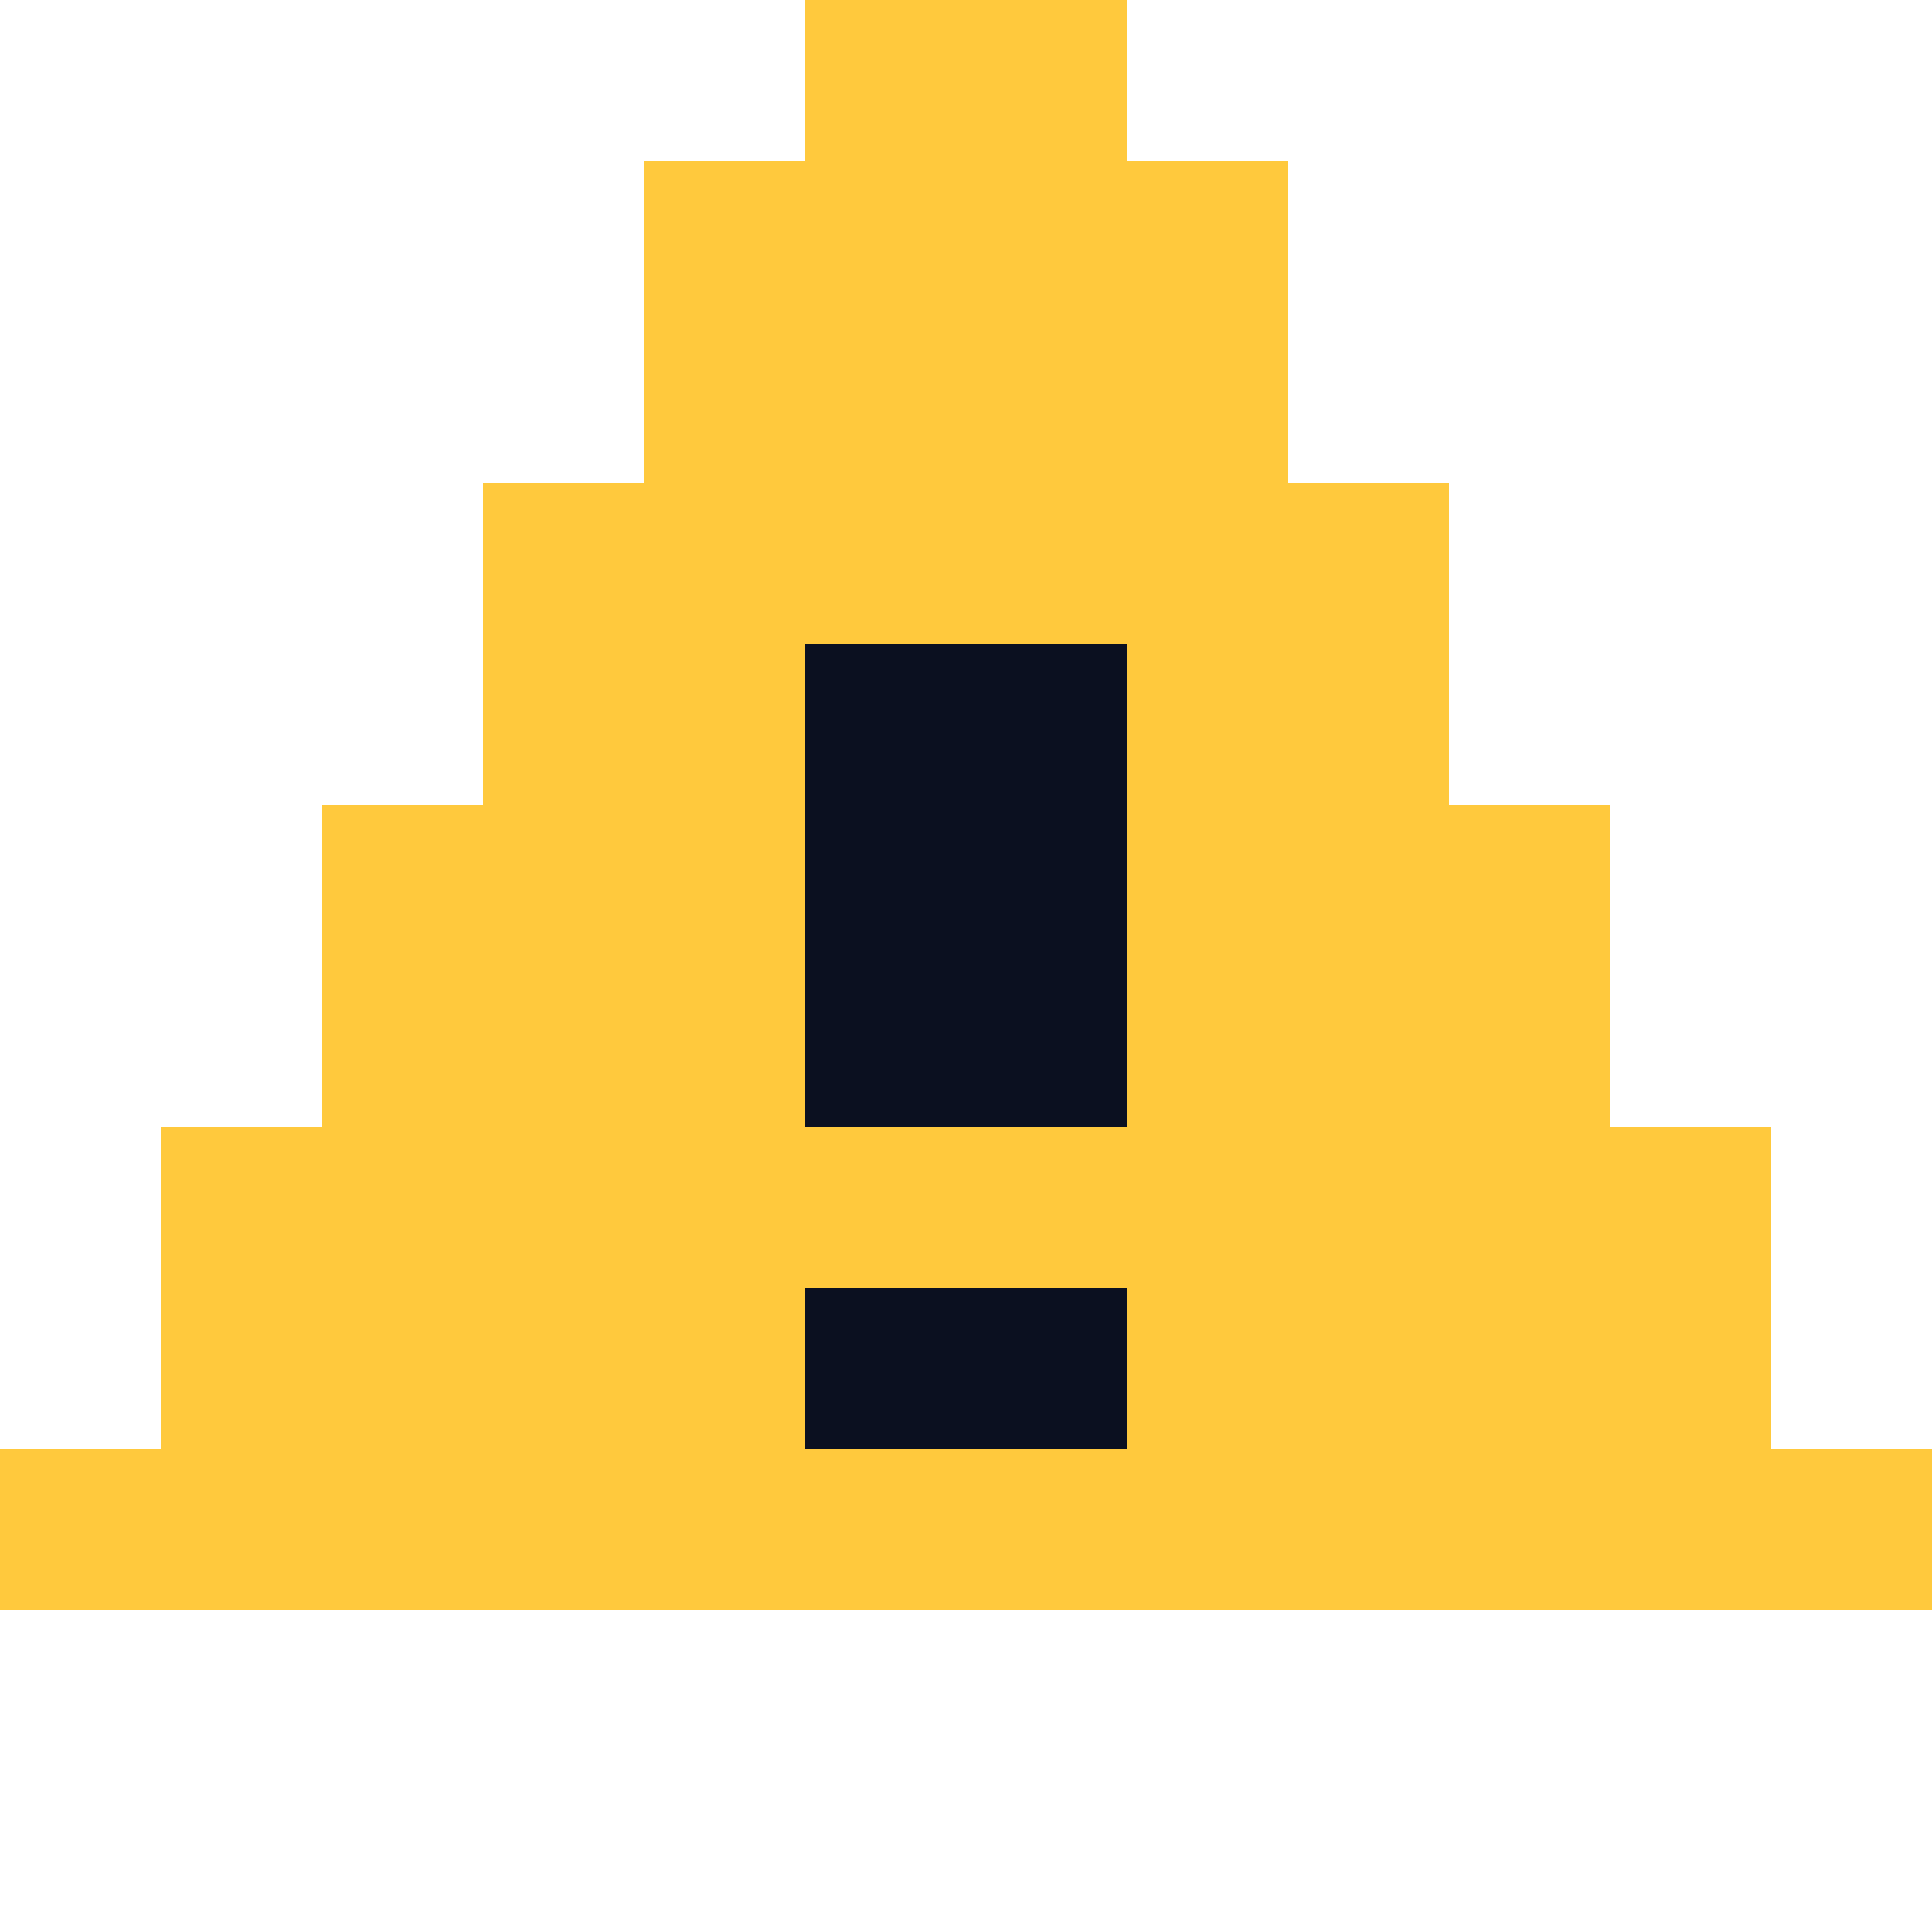
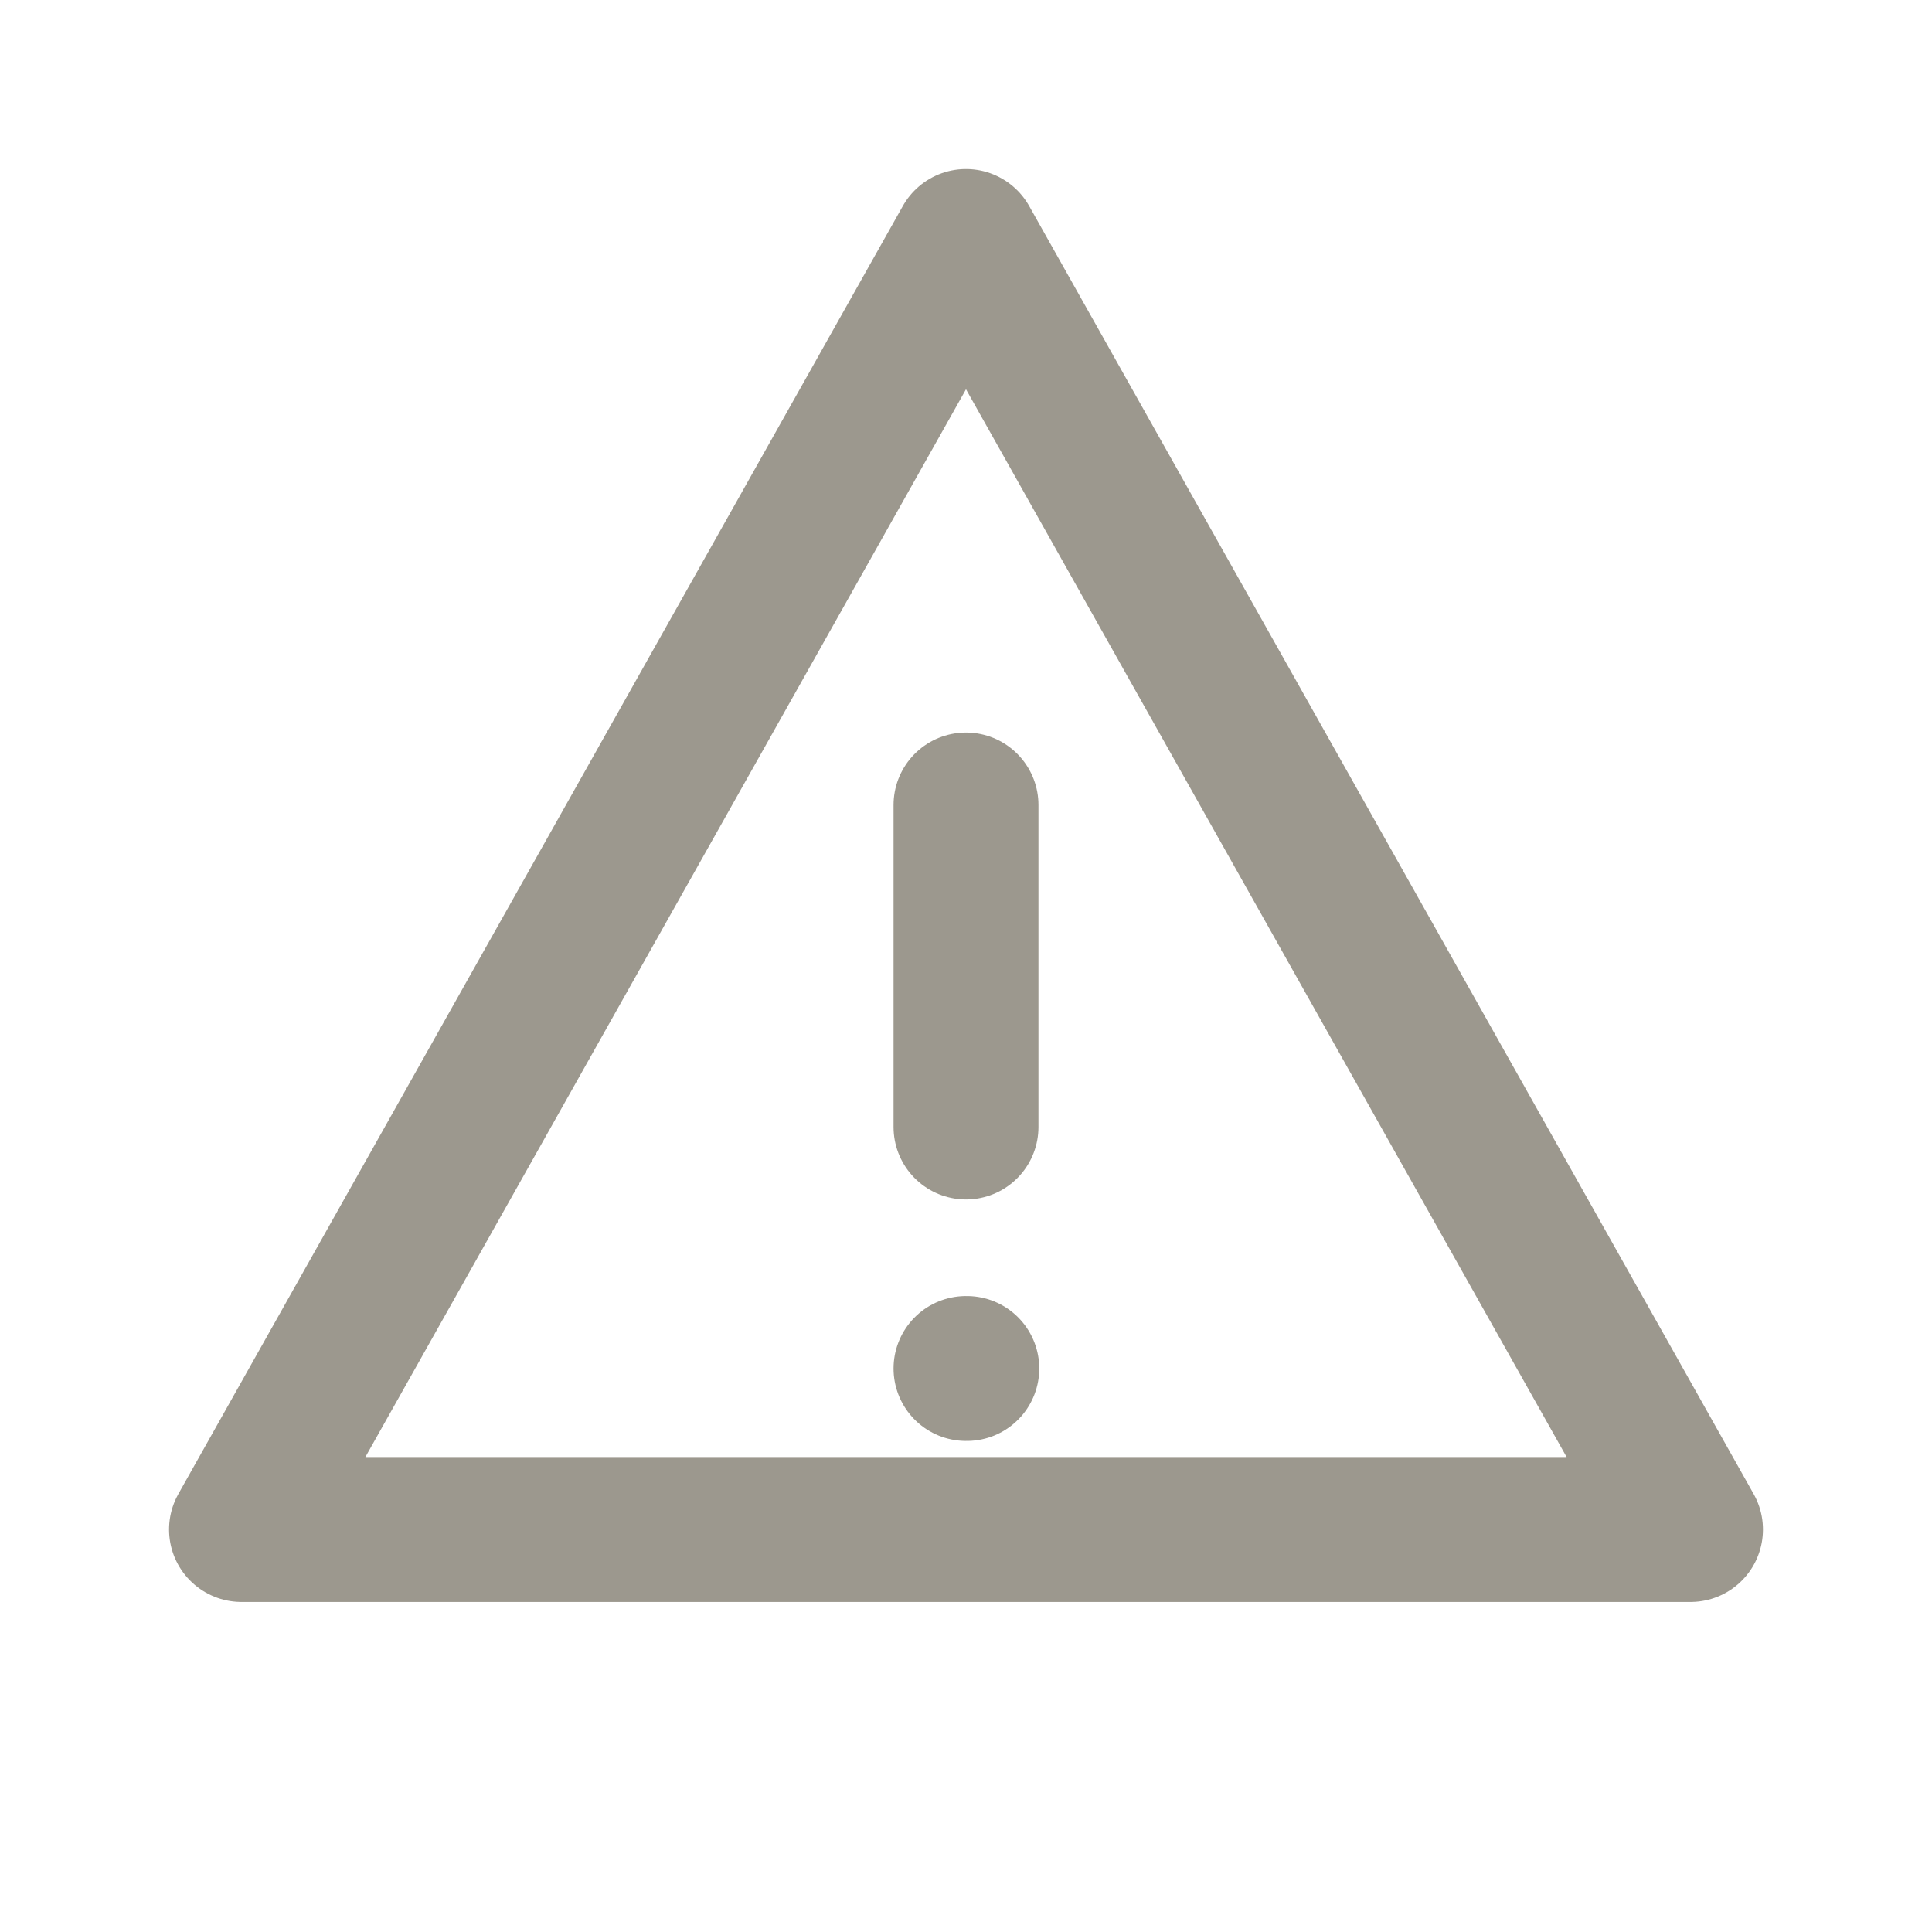
- <svg xmlns="http://www.w3.org/2000/svg" viewBox="0 0 12 12" width="12" height="12" shape-rendering="crispEdges">
-   <rect x="5" y="0" width="1" height="1" fill="#FFC93D" />
-   <rect x="6" y="0" width="1" height="1" fill="#FFC93D" />
-   <rect x="4" y="1" width="1" height="1" fill="#FFC93D" />
-   <rect x="5" y="1" width="1" height="1" fill="#FFC93D" />
-   <rect x="6" y="1" width="1" height="1" fill="#FFC93D" />
-   <rect x="7" y="1" width="1" height="1" fill="#FFC93D" />
-   <rect x="4" y="2" width="1" height="1" fill="#FFC93D" />
-   <rect x="5" y="2" width="1" height="1" fill="#FFC93D" />
-   <rect x="6" y="2" width="1" height="1" fill="#FFC93D" />
-   <rect x="7" y="2" width="1" height="1" fill="#FFC93D" />
-   <rect x="3" y="3" width="1" height="1" fill="#FFC93D" />
-   <rect x="4" y="3" width="1" height="1" fill="#FFC93D" />
-   <rect x="5" y="3" width="1" height="1" fill="#FFC93D" />
-   <rect x="6" y="3" width="1" height="1" fill="#FFC93D" />
-   <rect x="7" y="3" width="1" height="1" fill="#FFC93D" />
-   <rect x="8" y="3" width="1" height="1" fill="#FFC93D" />
-   <rect x="3" y="4" width="1" height="1" fill="#FFC93D" />
-   <rect x="4" y="4" width="1" height="1" fill="#FFC93D" />
-   <rect x="5" y="4" width="1" height="1" fill="#0B1020" />
-   <rect x="6" y="4" width="1" height="1" fill="#0B1020" />
-   <rect x="7" y="4" width="1" height="1" fill="#FFC93D" />
-   <rect x="8" y="4" width="1" height="1" fill="#FFC93D" />
-   <rect x="2" y="5" width="1" height="1" fill="#FFC93D" />
-   <rect x="3" y="5" width="1" height="1" fill="#FFC93D" />
-   <rect x="4" y="5" width="1" height="1" fill="#FFC93D" />
-   <rect x="5" y="5" width="1" height="1" fill="#0B1020" />
-   <rect x="6" y="5" width="1" height="1" fill="#0B1020" />
-   <rect x="7" y="5" width="1" height="1" fill="#FFC93D" />
-   <rect x="8" y="5" width="1" height="1" fill="#FFC93D" />
-   <rect x="9" y="5" width="1" height="1" fill="#FFC93D" />
-   <rect x="2" y="6" width="1" height="1" fill="#FFC93D" />
-   <rect x="3" y="6" width="1" height="1" fill="#FFC93D" />
-   <rect x="4" y="6" width="1" height="1" fill="#FFC93D" />
-   <rect x="5" y="6" width="1" height="1" fill="#0B1020" />
-   <rect x="6" y="6" width="1" height="1" fill="#0B1020" />
-   <rect x="7" y="6" width="1" height="1" fill="#FFC93D" />
-   <rect x="8" y="6" width="1" height="1" fill="#FFC93D" />
-   <rect x="9" y="6" width="1" height="1" fill="#FFC93D" />
-   <rect x="1" y="7" width="1" height="1" fill="#FFC93D" />
-   <rect x="2" y="7" width="1" height="1" fill="#FFC93D" />
-   <rect x="3" y="7" width="1" height="1" fill="#FFC93D" />
-   <rect x="4" y="7" width="1" height="1" fill="#FFC93D" />
-   <rect x="5" y="7" width="1" height="1" fill="#FFC93D" />
-   <rect x="6" y="7" width="1" height="1" fill="#FFC93D" />
-   <rect x="7" y="7" width="1" height="1" fill="#FFC93D" />
-   <rect x="8" y="7" width="1" height="1" fill="#FFC93D" />
-   <rect x="9" y="7" width="1" height="1" fill="#FFC93D" />
-   <rect x="10" y="7" width="1" height="1" fill="#FFC93D" />
-   <rect x="1" y="8" width="1" height="1" fill="#FFC93D" />
-   <rect x="2" y="8" width="1" height="1" fill="#FFC93D" />
-   <rect x="3" y="8" width="1" height="1" fill="#FFC93D" />
-   <rect x="4" y="8" width="1" height="1" fill="#FFC93D" />
-   <rect x="5" y="8" width="1" height="1" fill="#0B1020" />
-   <rect x="6" y="8" width="1" height="1" fill="#0B1020" />
-   <rect x="7" y="8" width="1" height="1" fill="#FFC93D" />
-   <rect x="8" y="8" width="1" height="1" fill="#FFC93D" />
-   <rect x="9" y="8" width="1" height="1" fill="#FFC93D" />
-   <rect x="10" y="8" width="1" height="1" fill="#FFC93D" />
-   <rect x="0" y="9" width="1" height="1" fill="#FFC93D" />
-   <rect x="1" y="9" width="1" height="1" fill="#FFC93D" />
-   <rect x="2" y="9" width="1" height="1" fill="#FFC93D" />
-   <rect x="3" y="9" width="1" height="1" fill="#FFC93D" />
-   <rect x="4" y="9" width="1" height="1" fill="#FFC93D" />
-   <rect x="5" y="9" width="1" height="1" fill="#FFC93D" />
-   <rect x="6" y="9" width="1" height="1" fill="#FFC93D" />
-   <rect x="7" y="9" width="1" height="1" fill="#FFC93D" />
-   <rect x="8" y="9" width="1" height="1" fill="#FFC93D" />
-   <rect x="9" y="9" width="1" height="1" fill="#FFC93D" />
-   <rect x="10" y="9" width="1" height="1" fill="#FFC93D" />
-   <rect x="11" y="9" width="1" height="1" fill="#FFC93D" />
+ <svg xmlns="http://www.w3.org/2000/svg" viewBox="0 0 24 24" fill="none" stroke="#9c988e" stroke-width="1.8" stroke-linecap="round" stroke-linejoin="round">
+   <path d="m12 3 9 16H3L12 3Z" />
+   <path d="M12 10v4M12 17h.01" />
</svg>
